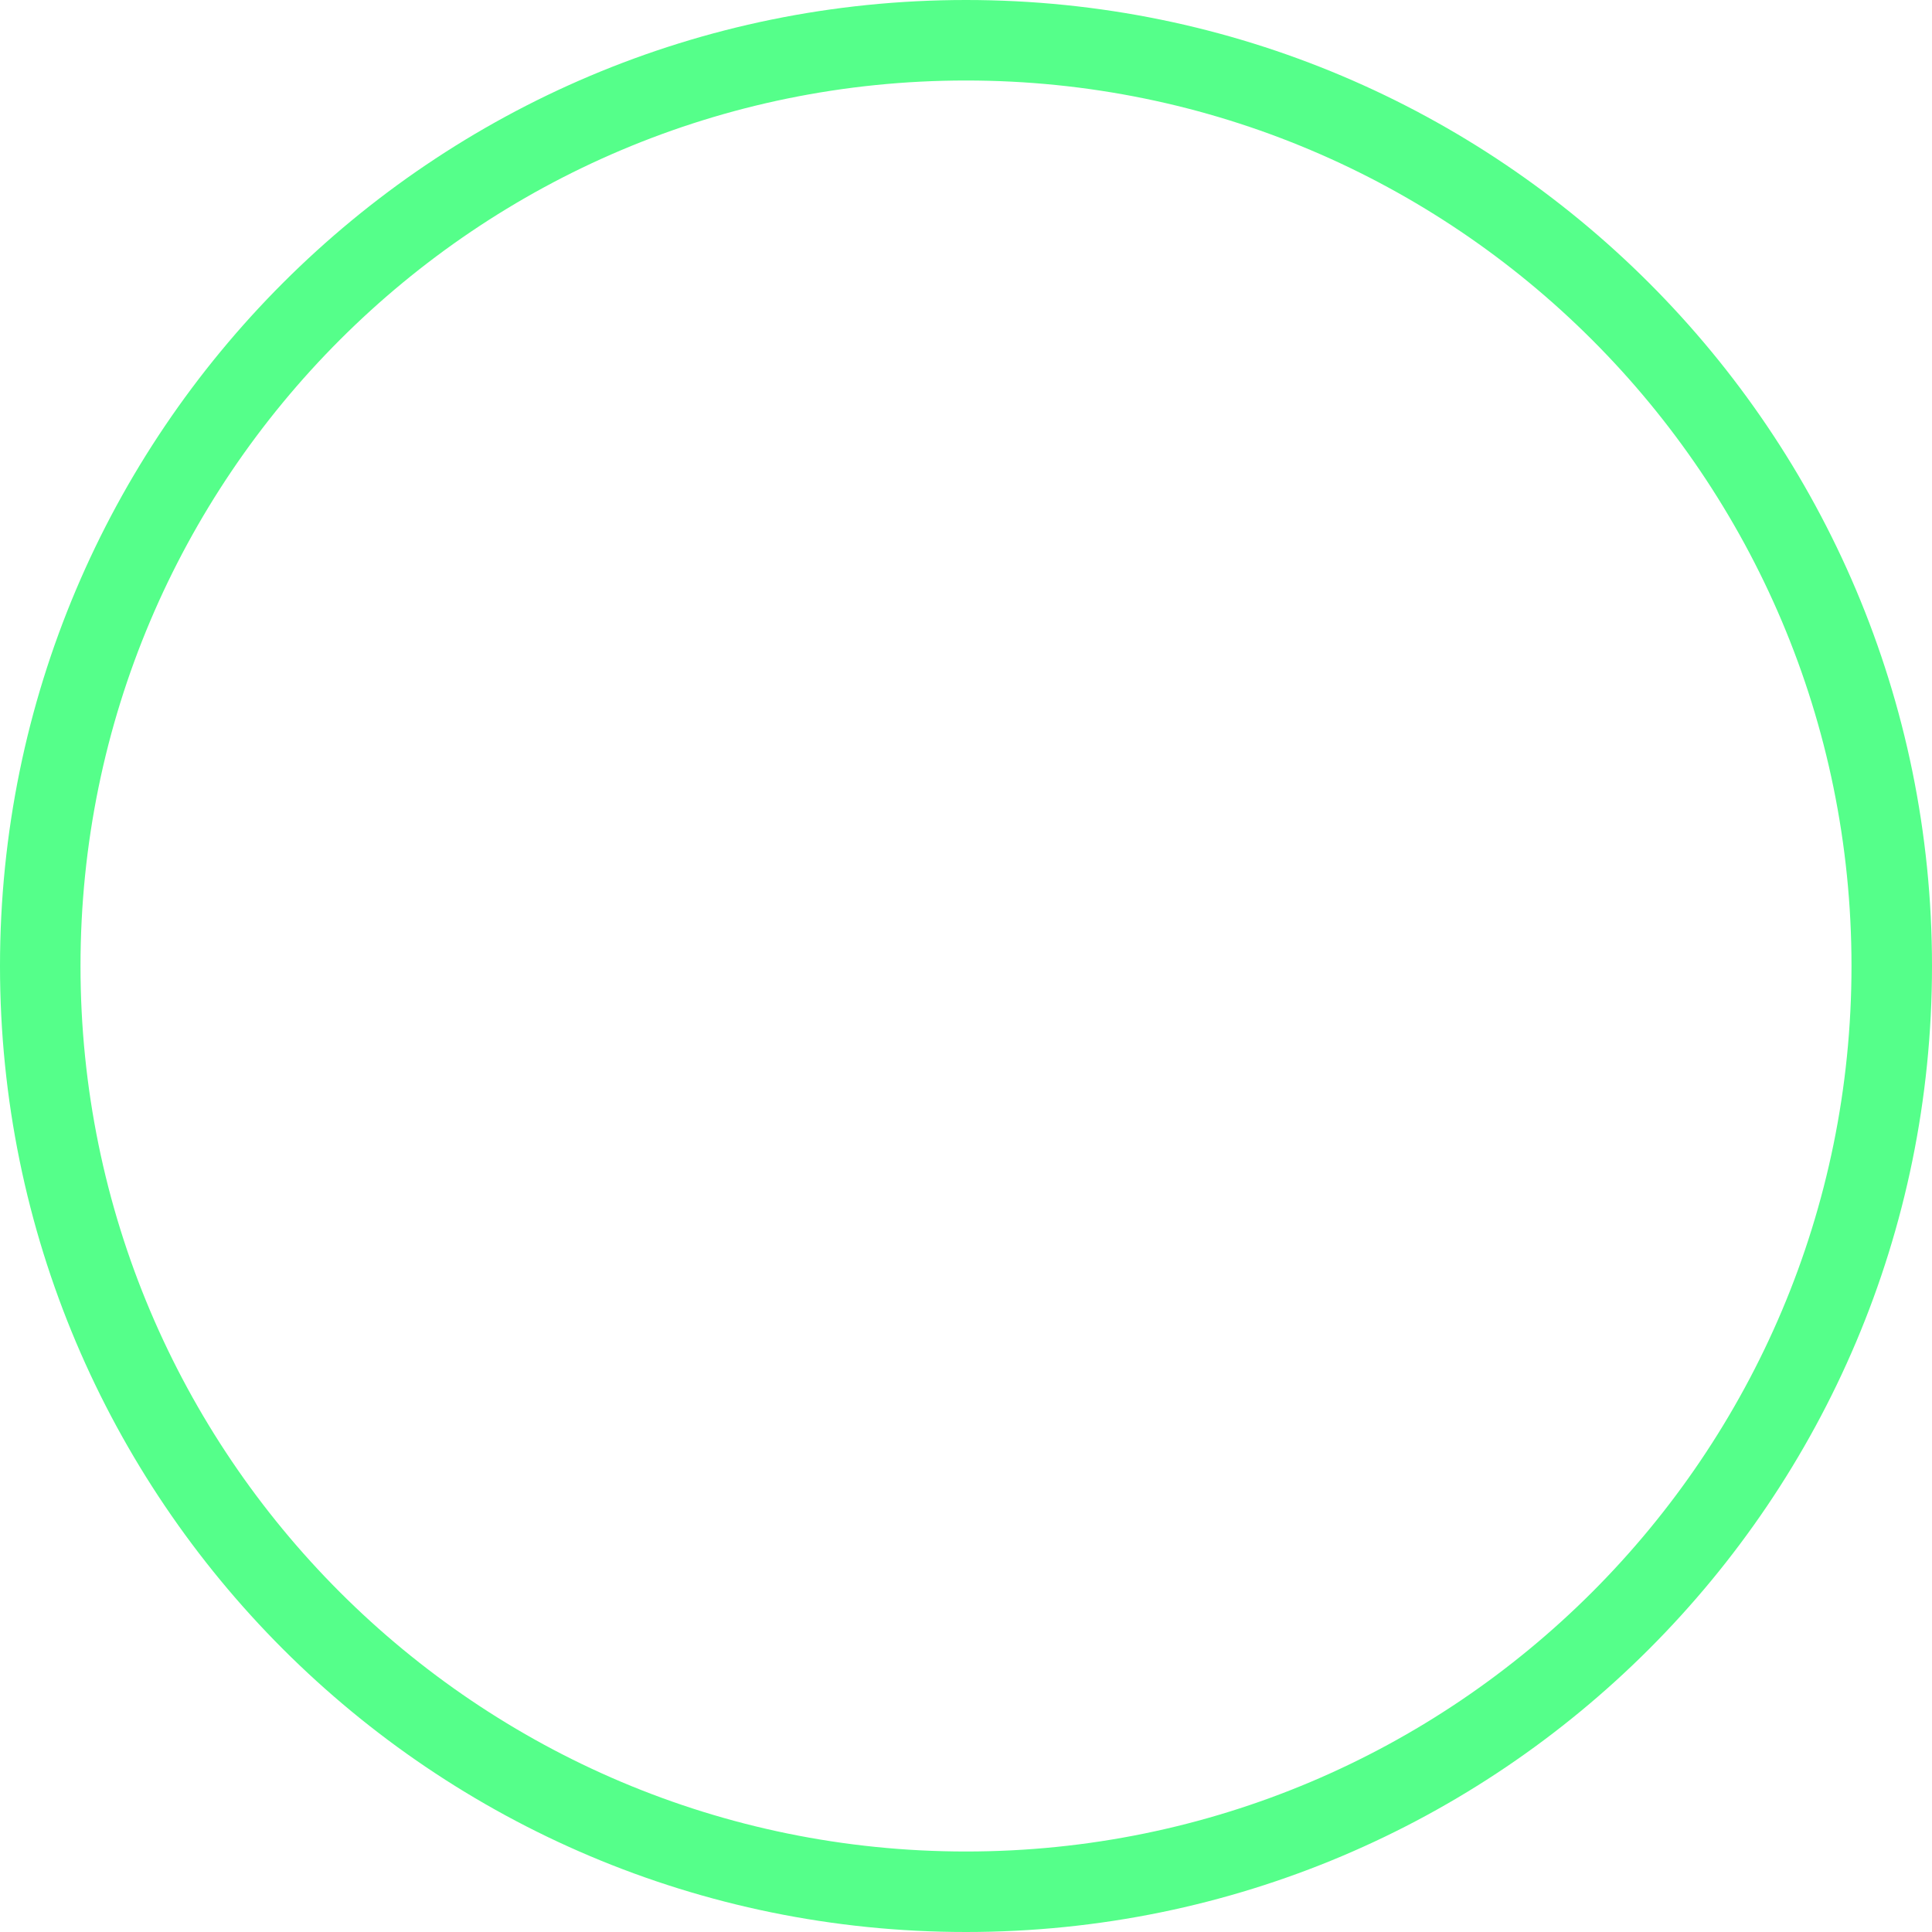
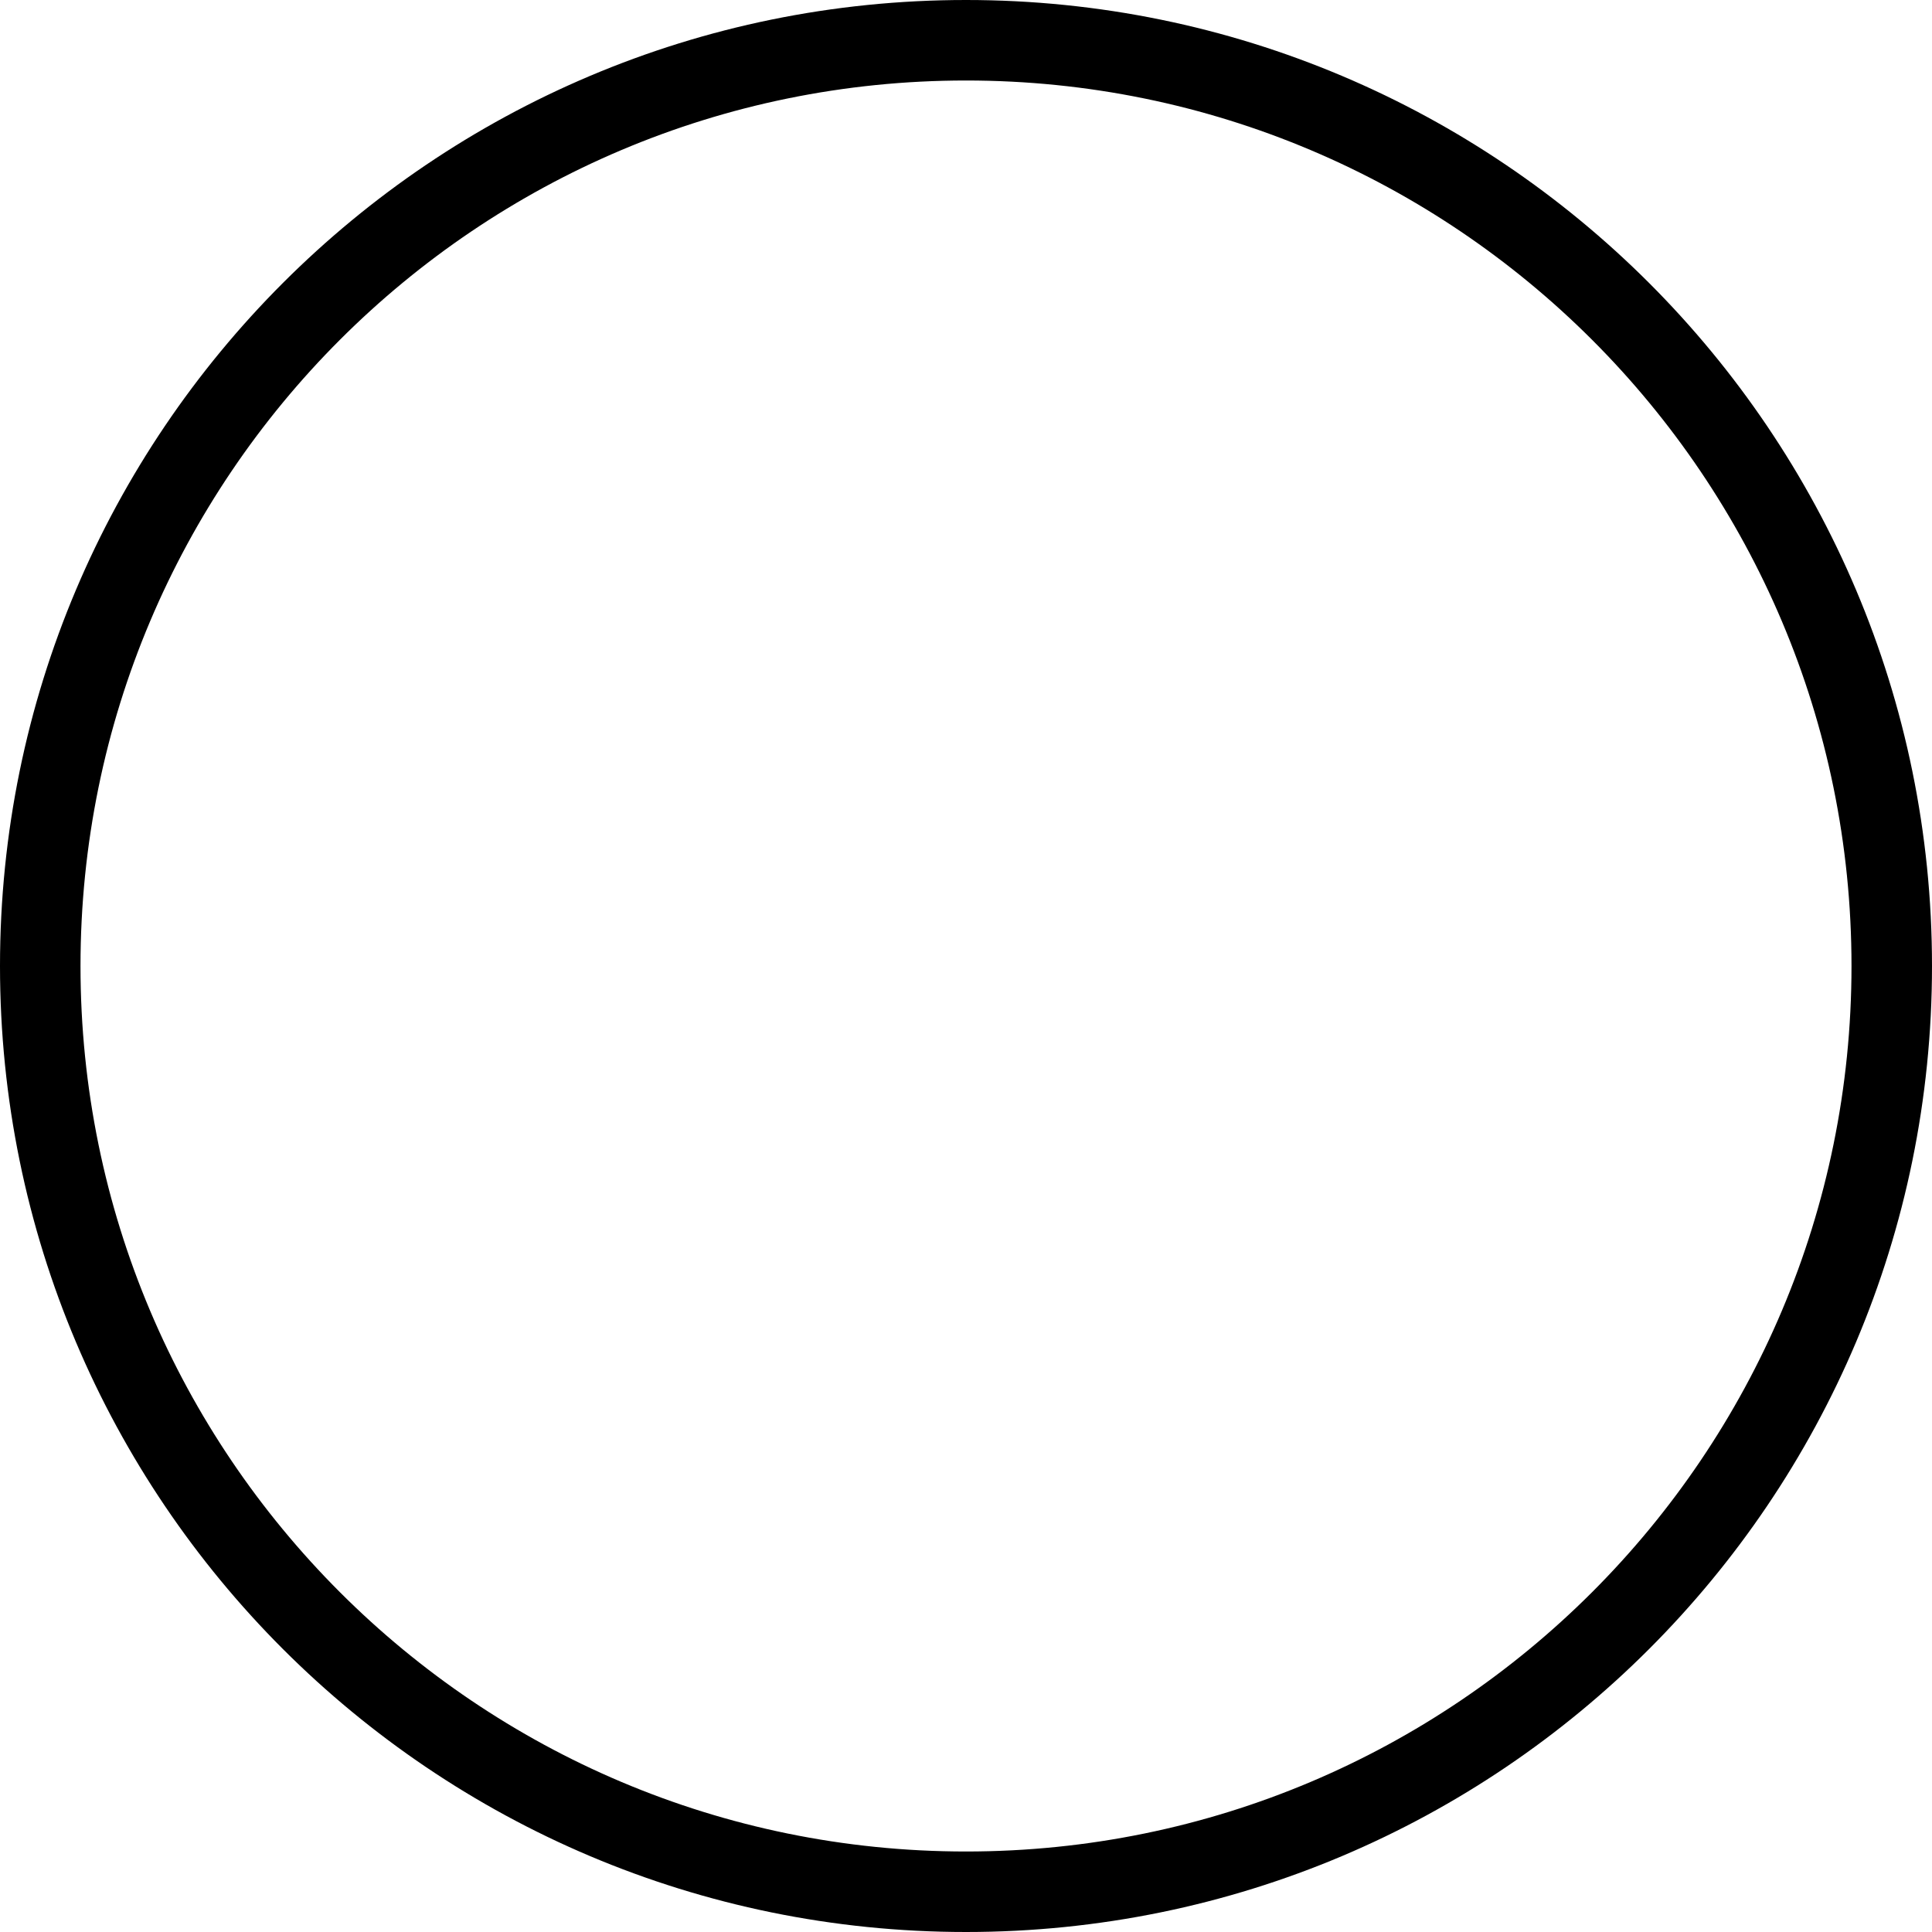
<svg xmlns="http://www.w3.org/2000/svg" width="72" height="72" viewBox="0 0 72 72">
-   <path fill="#55FF8A" fill-rule="evenodd" d="M36 72C16.118 72 0 55.882 0 36S16.118 0 36 0s36 16.118 36 36-16.118 36-36 36zm0-3c18.225 0 33-14.775 33-33S54.225 3 36 3 3 17.775 3 36s14.775 33 33 33z" />
+   <path d="M36 72C16.118 72 0 55.882 0 36S16.118 0 36 0s36 16.118 36 36-16.118 36-36 36zm0-3c18.225 0 33-14.775 33-33S54.225 3 36 3 3 17.775 3 36s14.775 33 33 33z" />
</svg>
